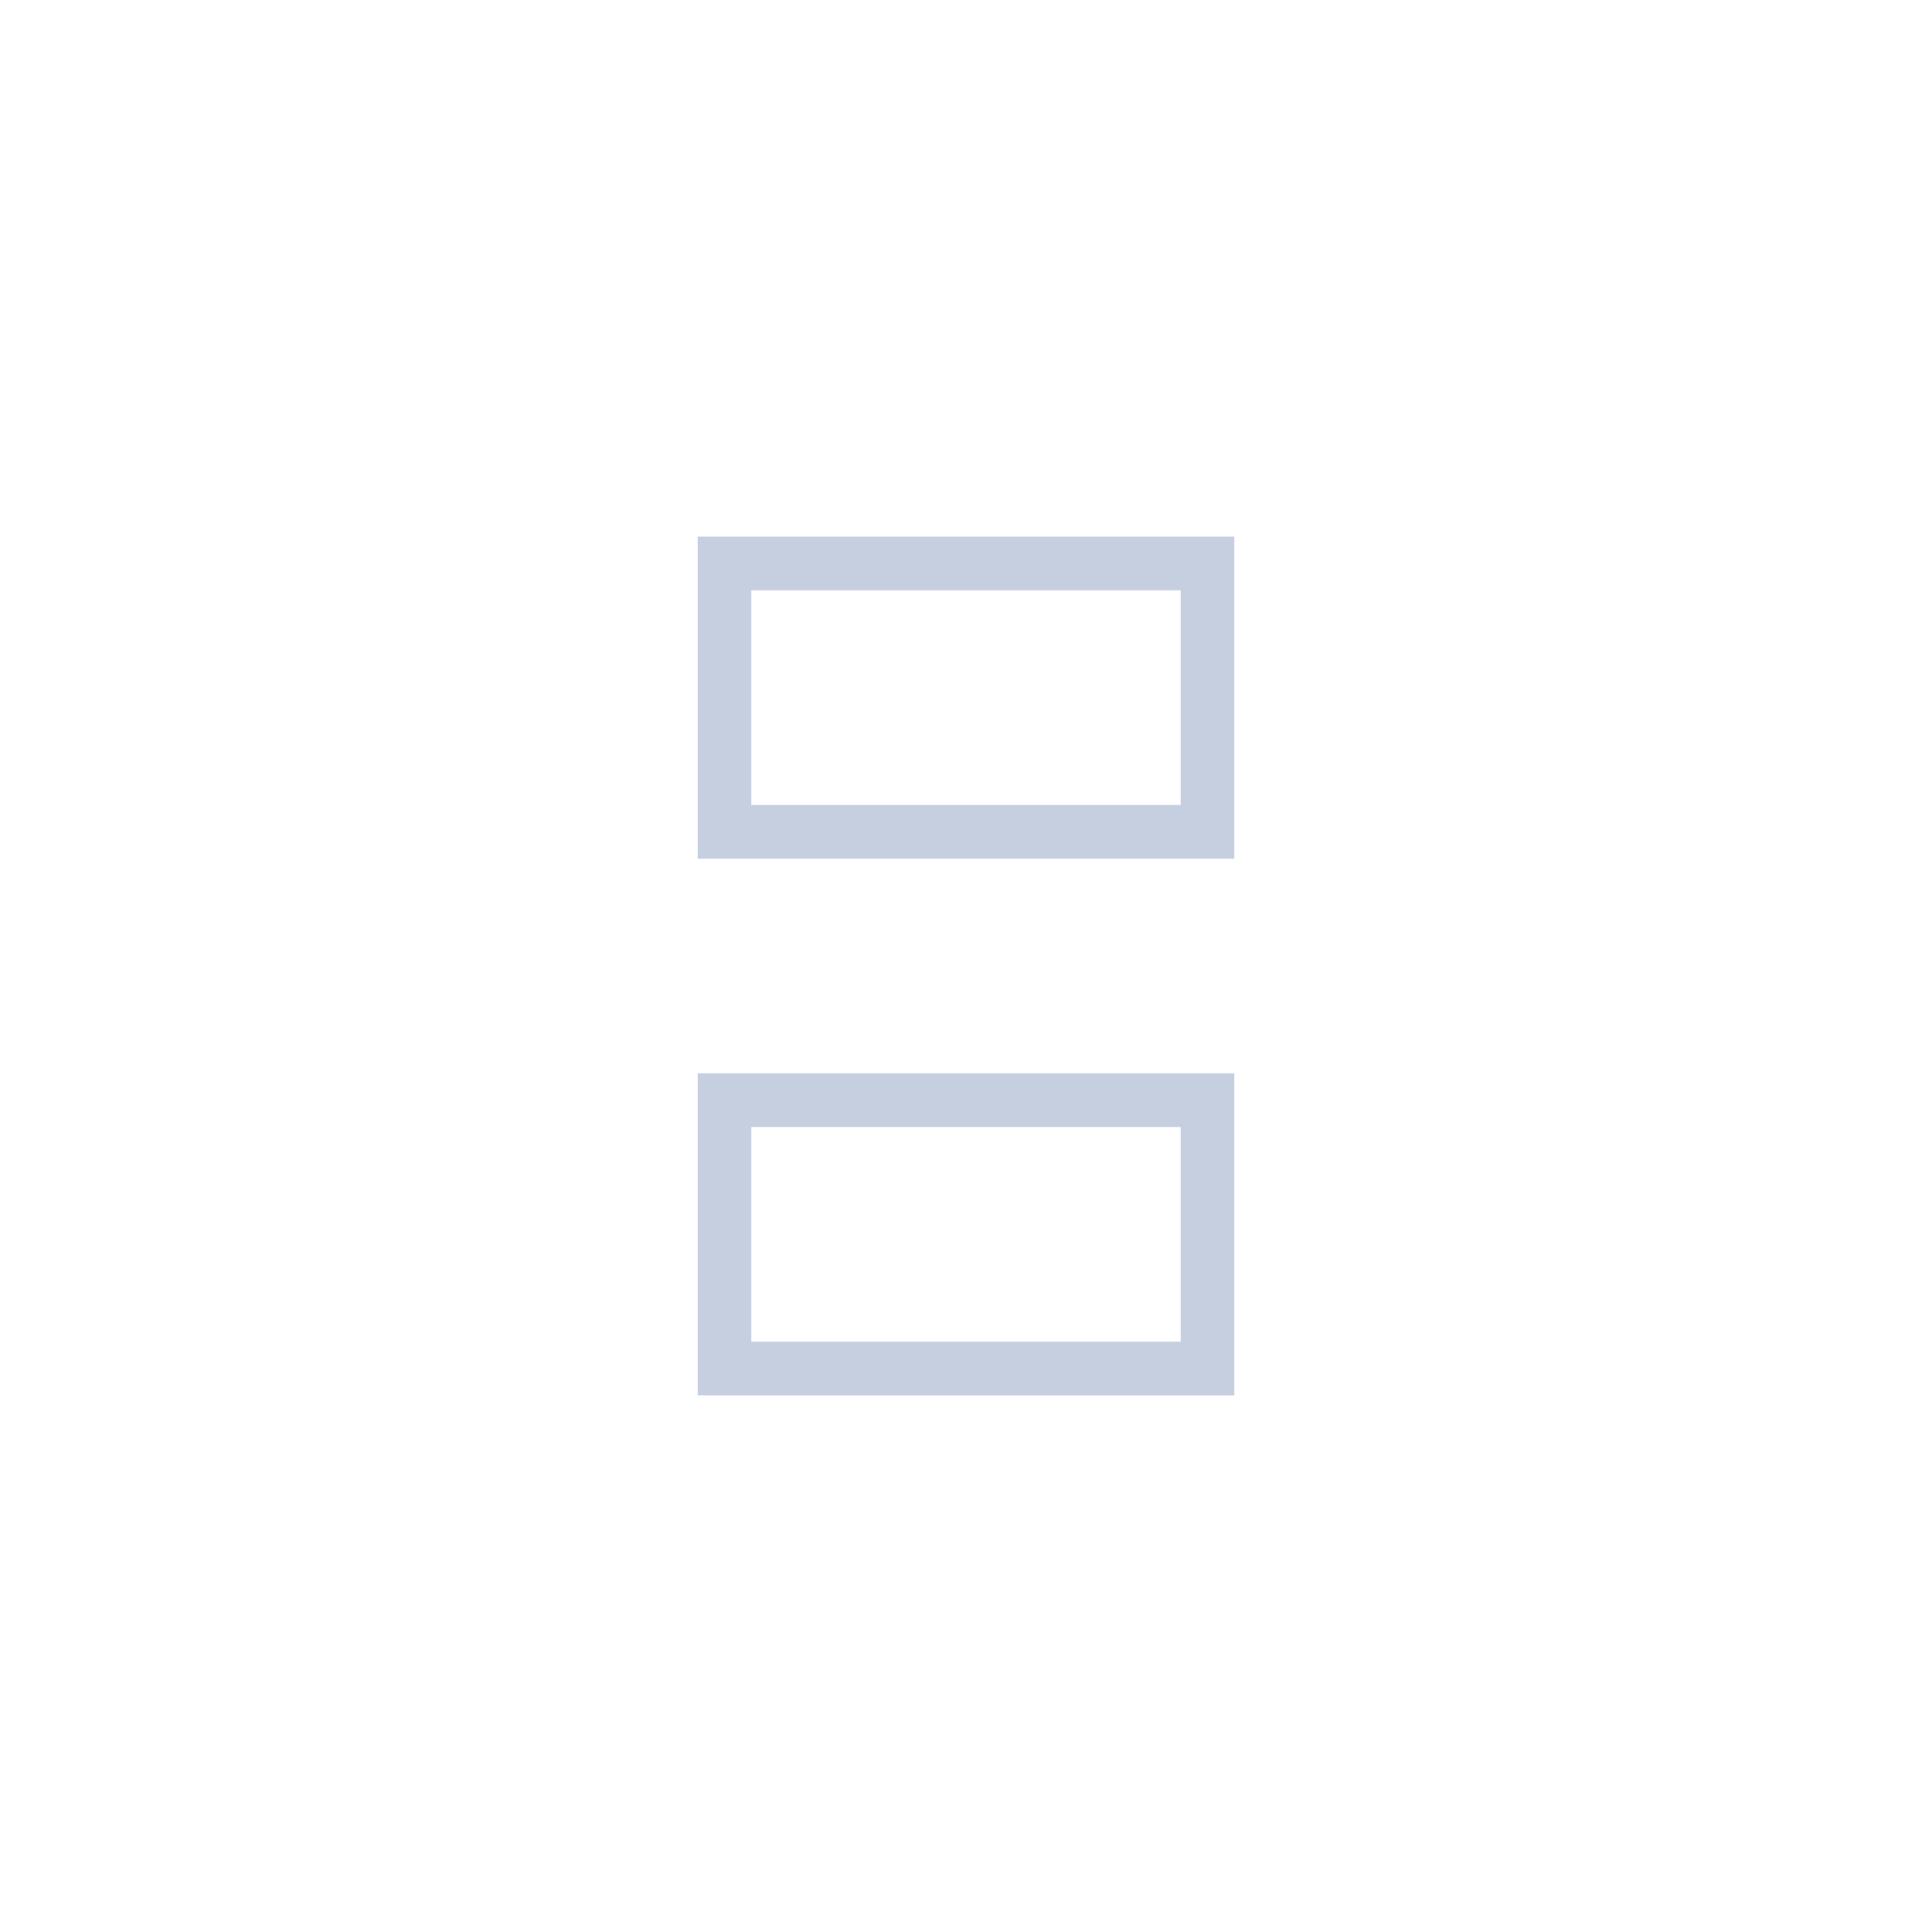
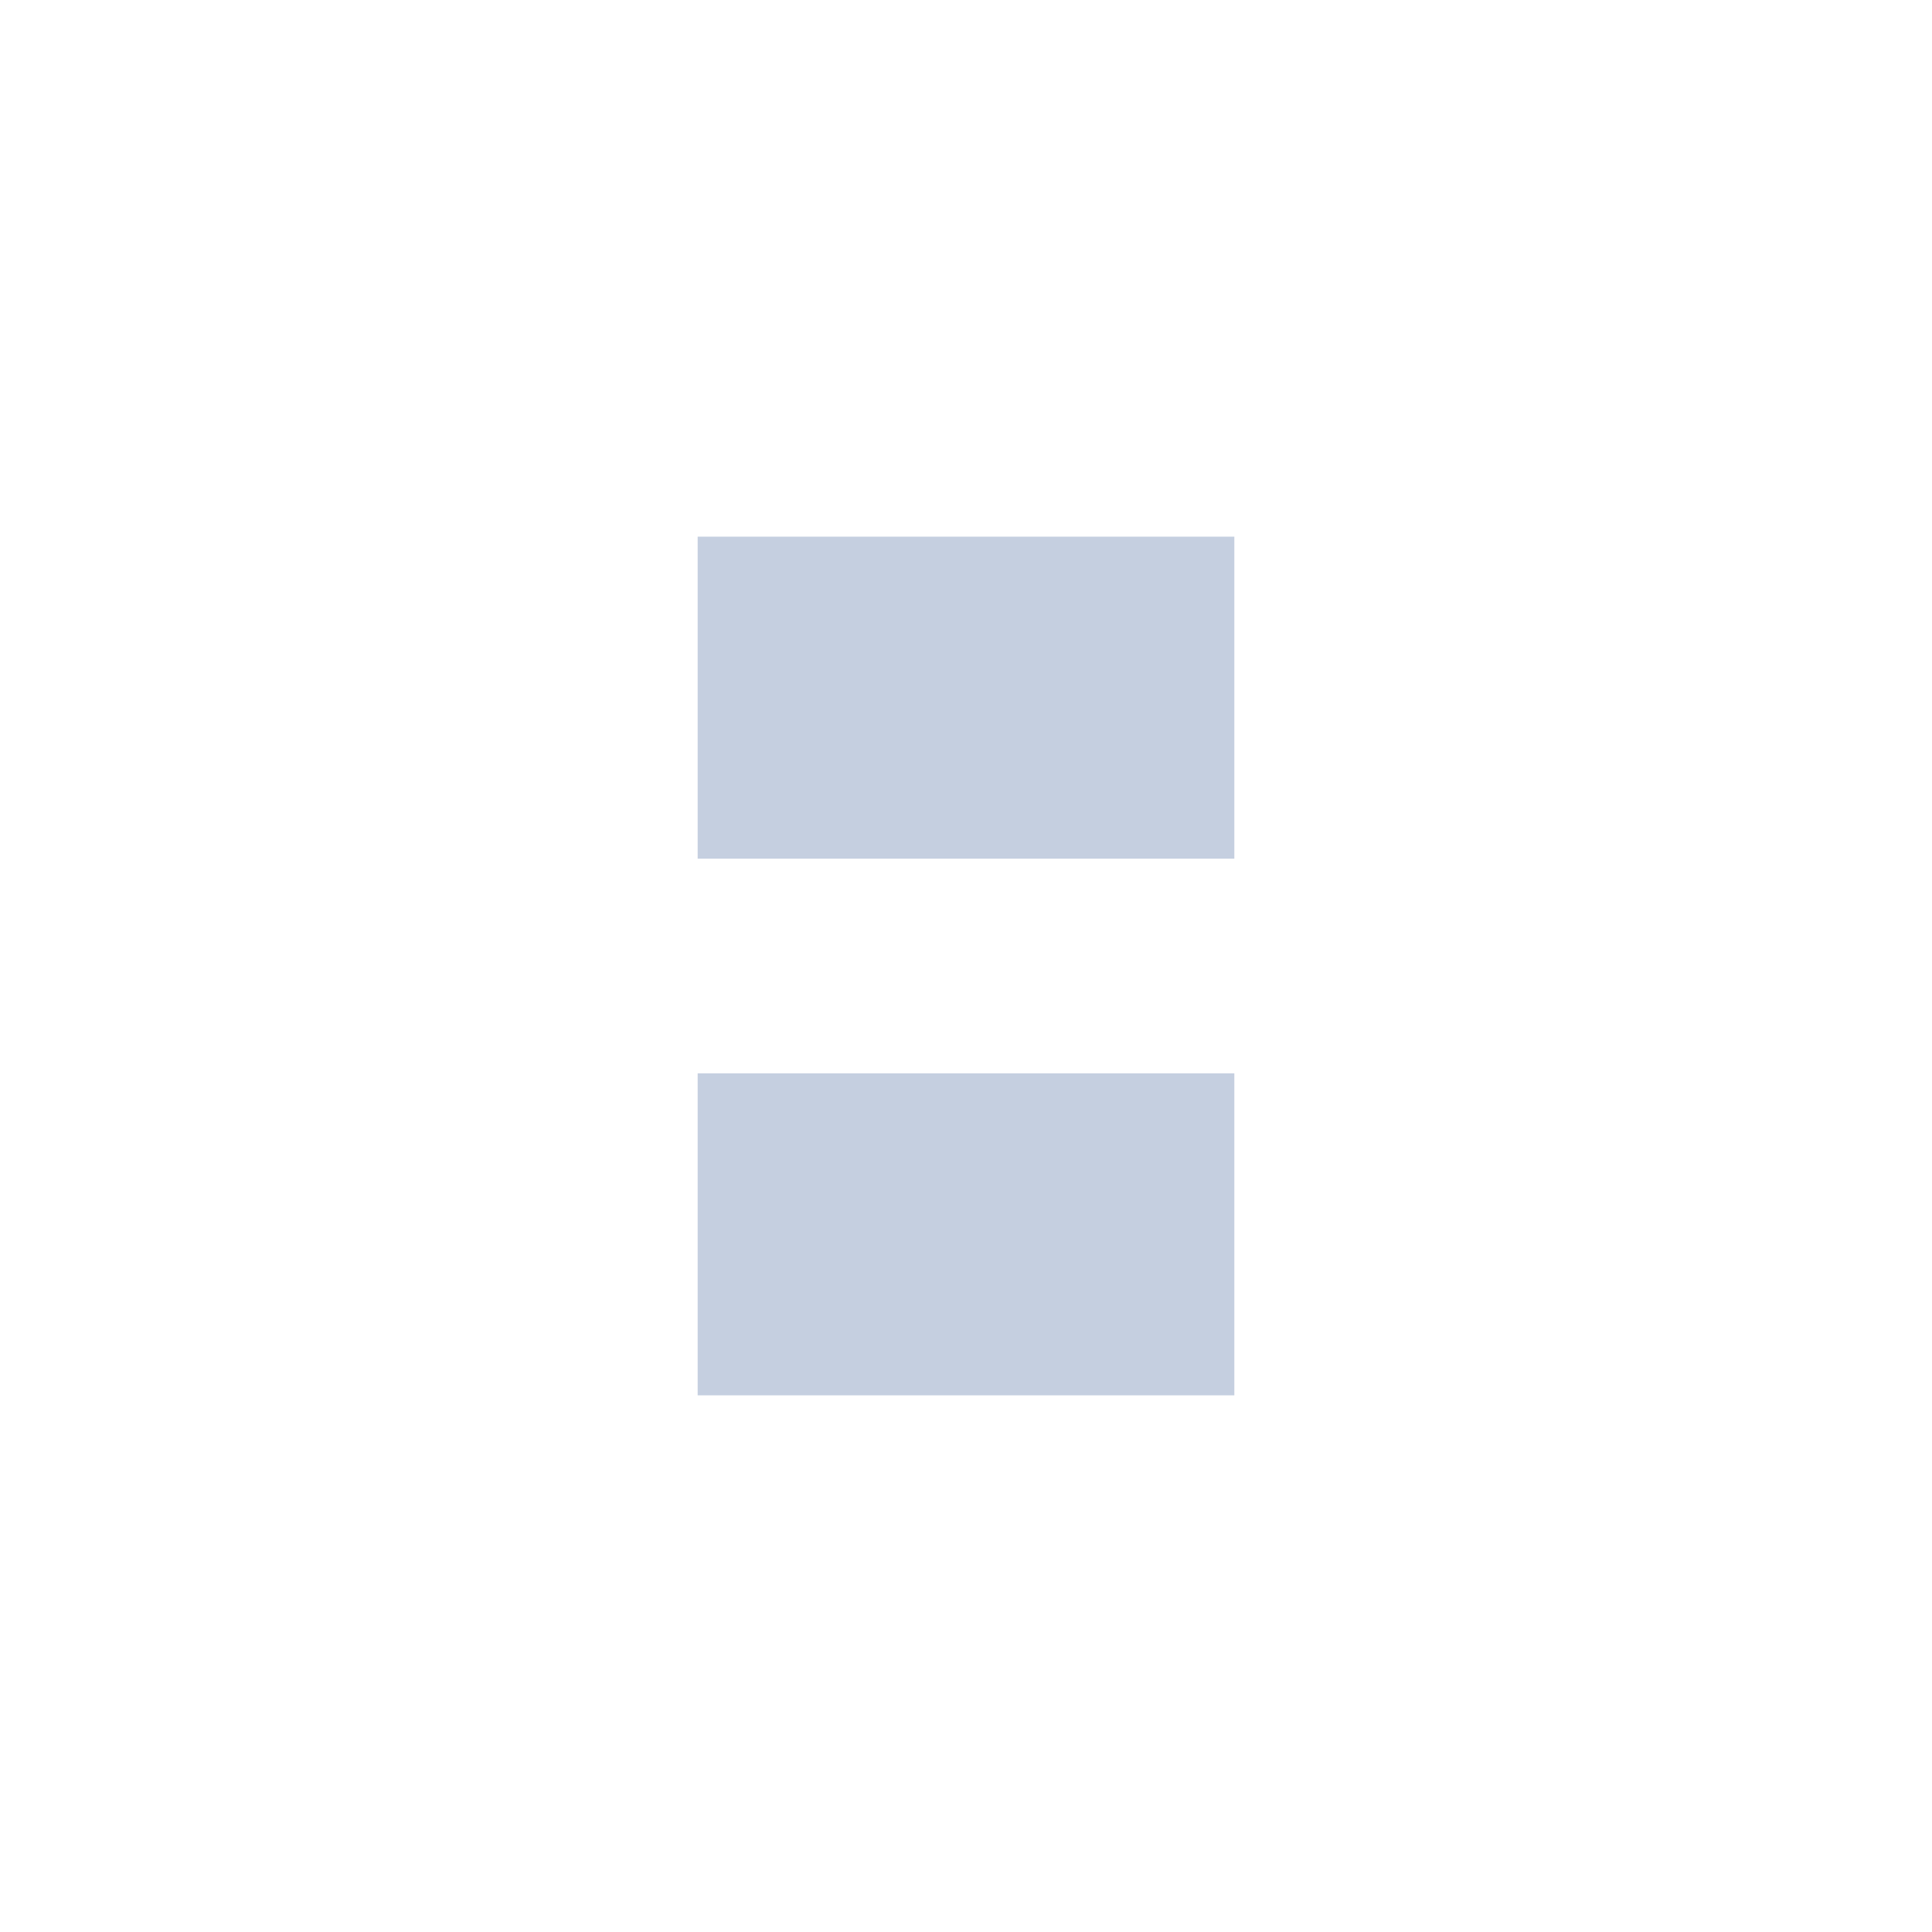
<svg xmlns="http://www.w3.org/2000/svg" width="36px" height="36px" viewBox="0 0 36 36" version="1.1">
-   <g id="light" stroke="none" stroke-width="1" fill="none" fill-rule="evenodd">
-     <g id="按钮规范new" transform="translate(-573, -51)" fill="#C5CFE0" fill-rule="nonzero">
+   <g id="深" stroke="none" stroke-width="1" fill="none" fill-rule="evenodd">
+     <g id="按钮规范new" transform="translate(-573, -51)" fill="#C5CFE0">
      <g id="缩略图备份" transform="translate(573, 51)">
-         <path d="M14,15 L22,15 L22,11 L14,11 L14,15 Z M13,10 L23,10 L23,16 L13,16 L13,10 Z" id="Rectangle-11" />
-         <path d="M14,25 L22,25 L22,21 L14,21 L14,25 Z M13,20 L23,20 L23,26 L13,26 L13,20 Z" id="Rectangle-11" />
+         <polygon id="Rectangle-11" points="13 10 23 10 23 16 13 16" />
+         <polygon id="Rectangle-11" points="13 20 23 20 23 26 13 26" />
      </g>
    </g>
  </g>
</svg>
